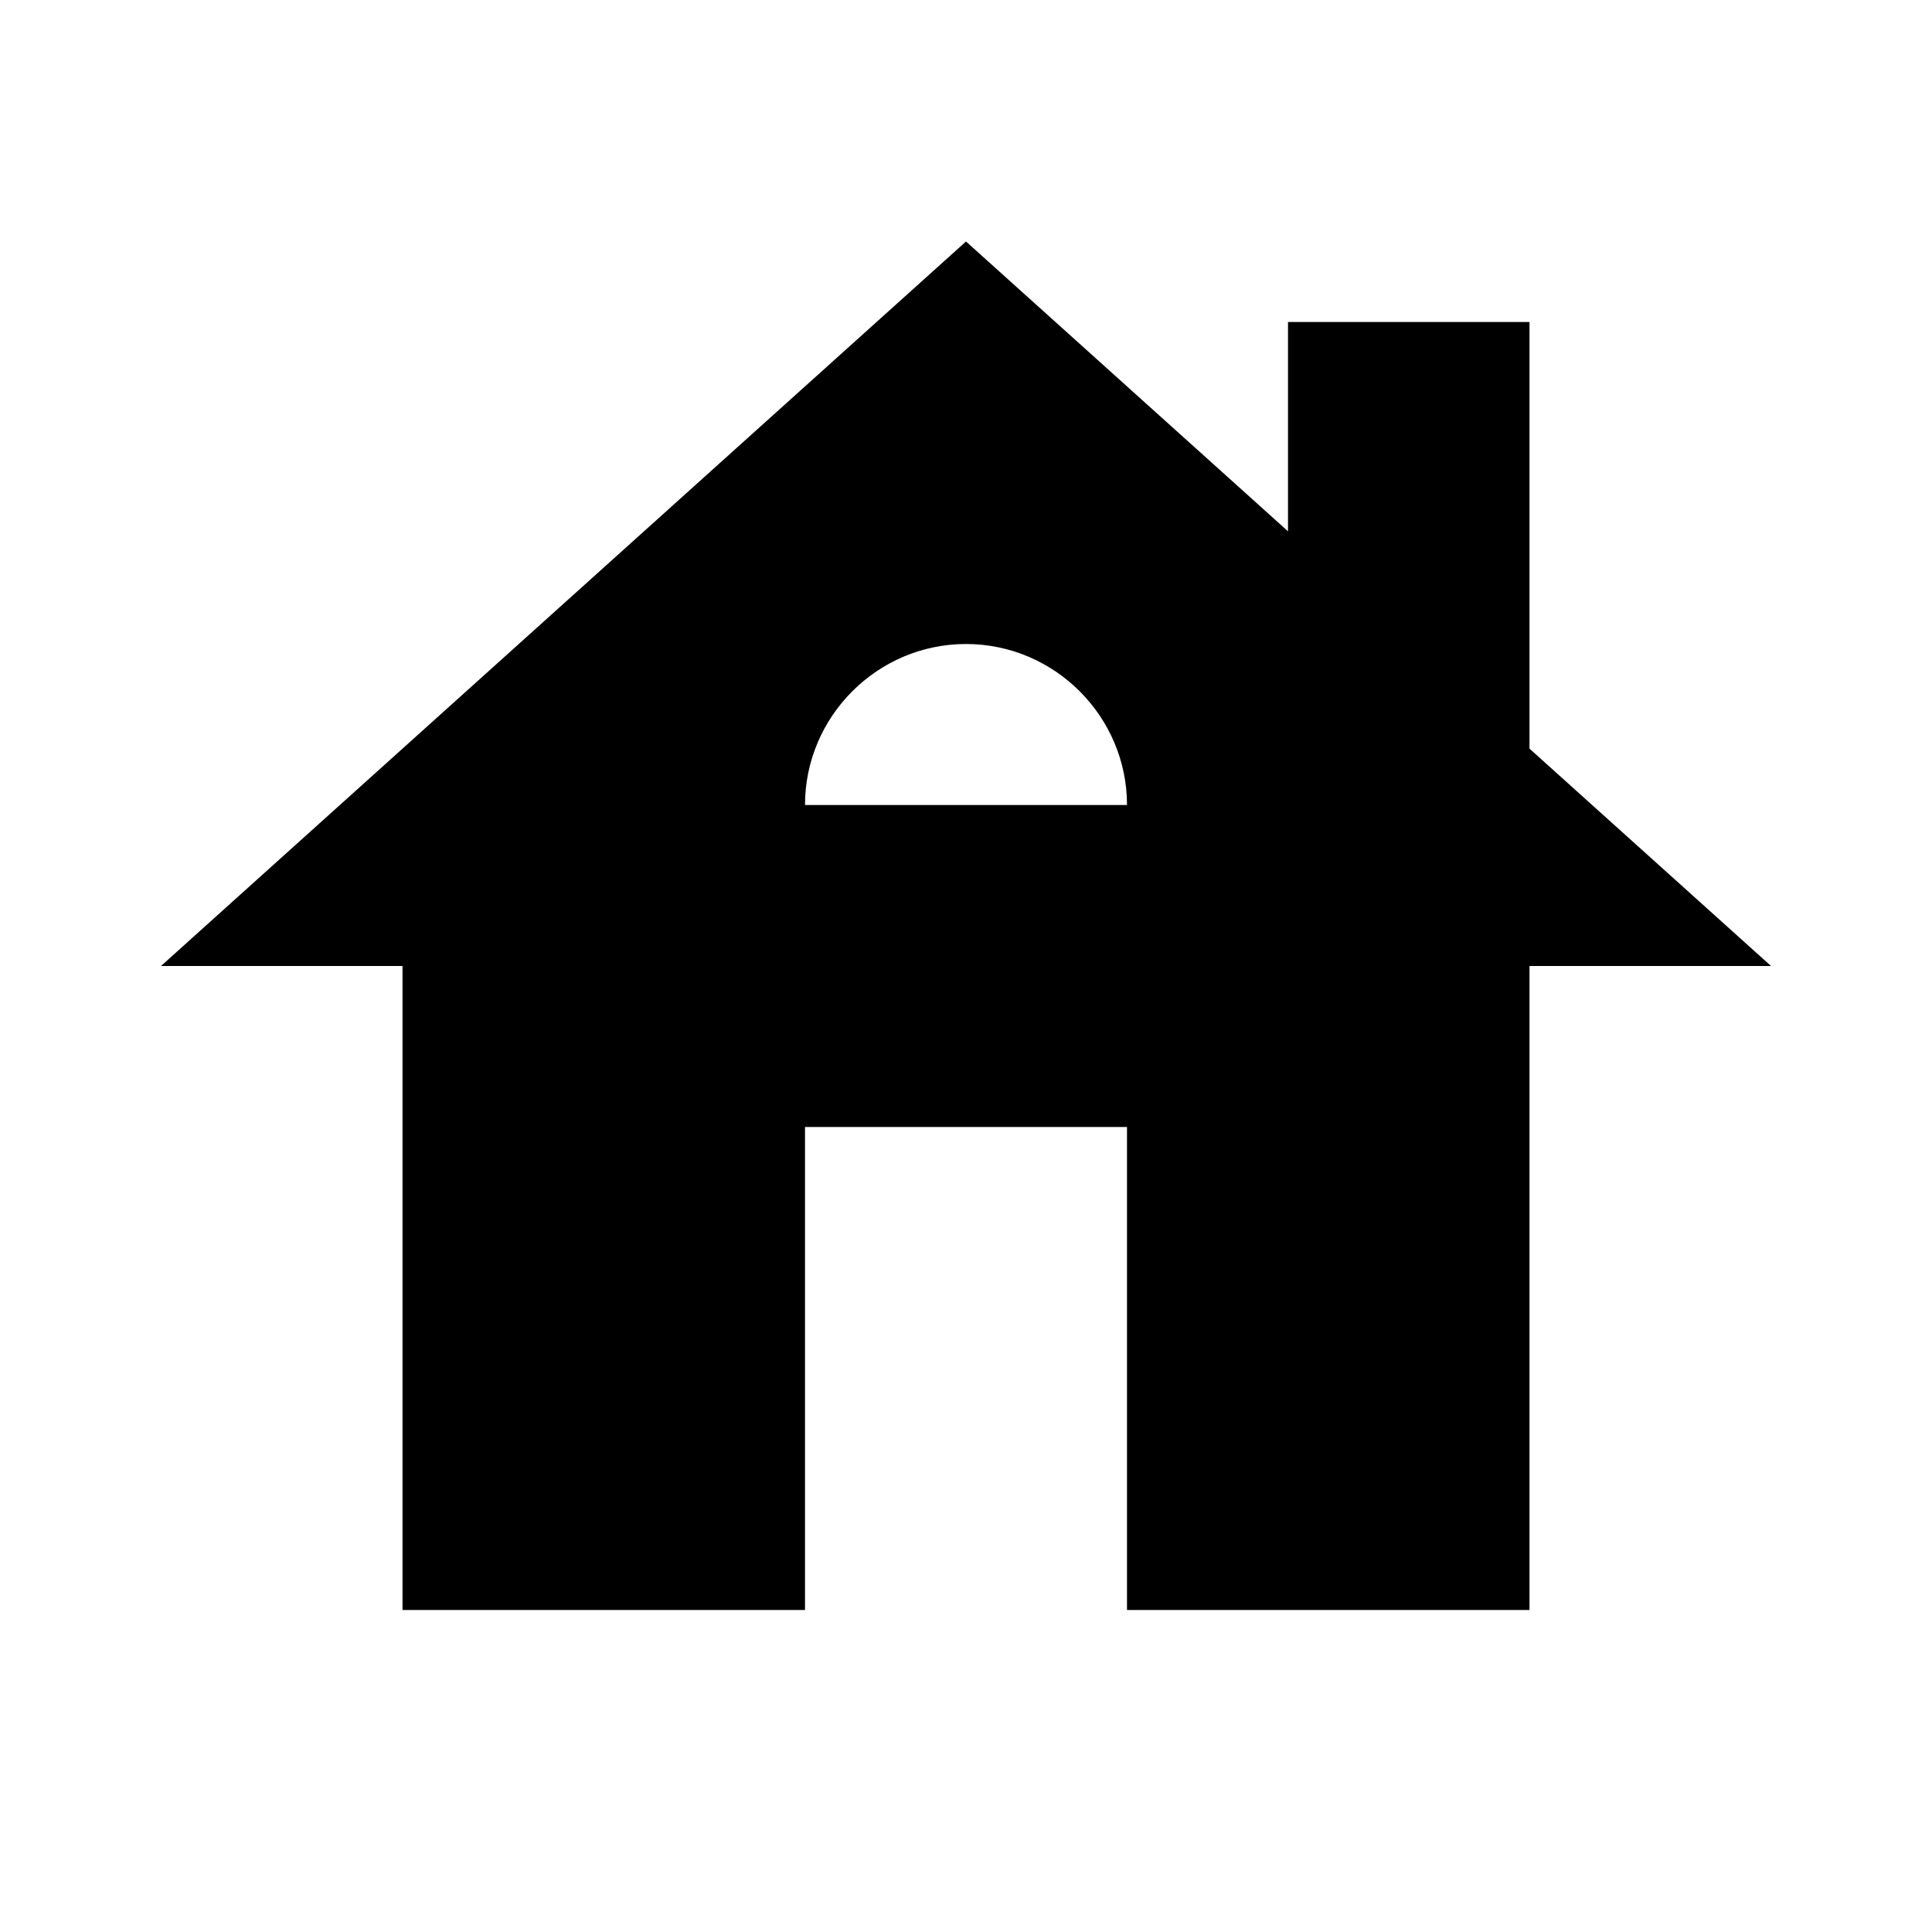
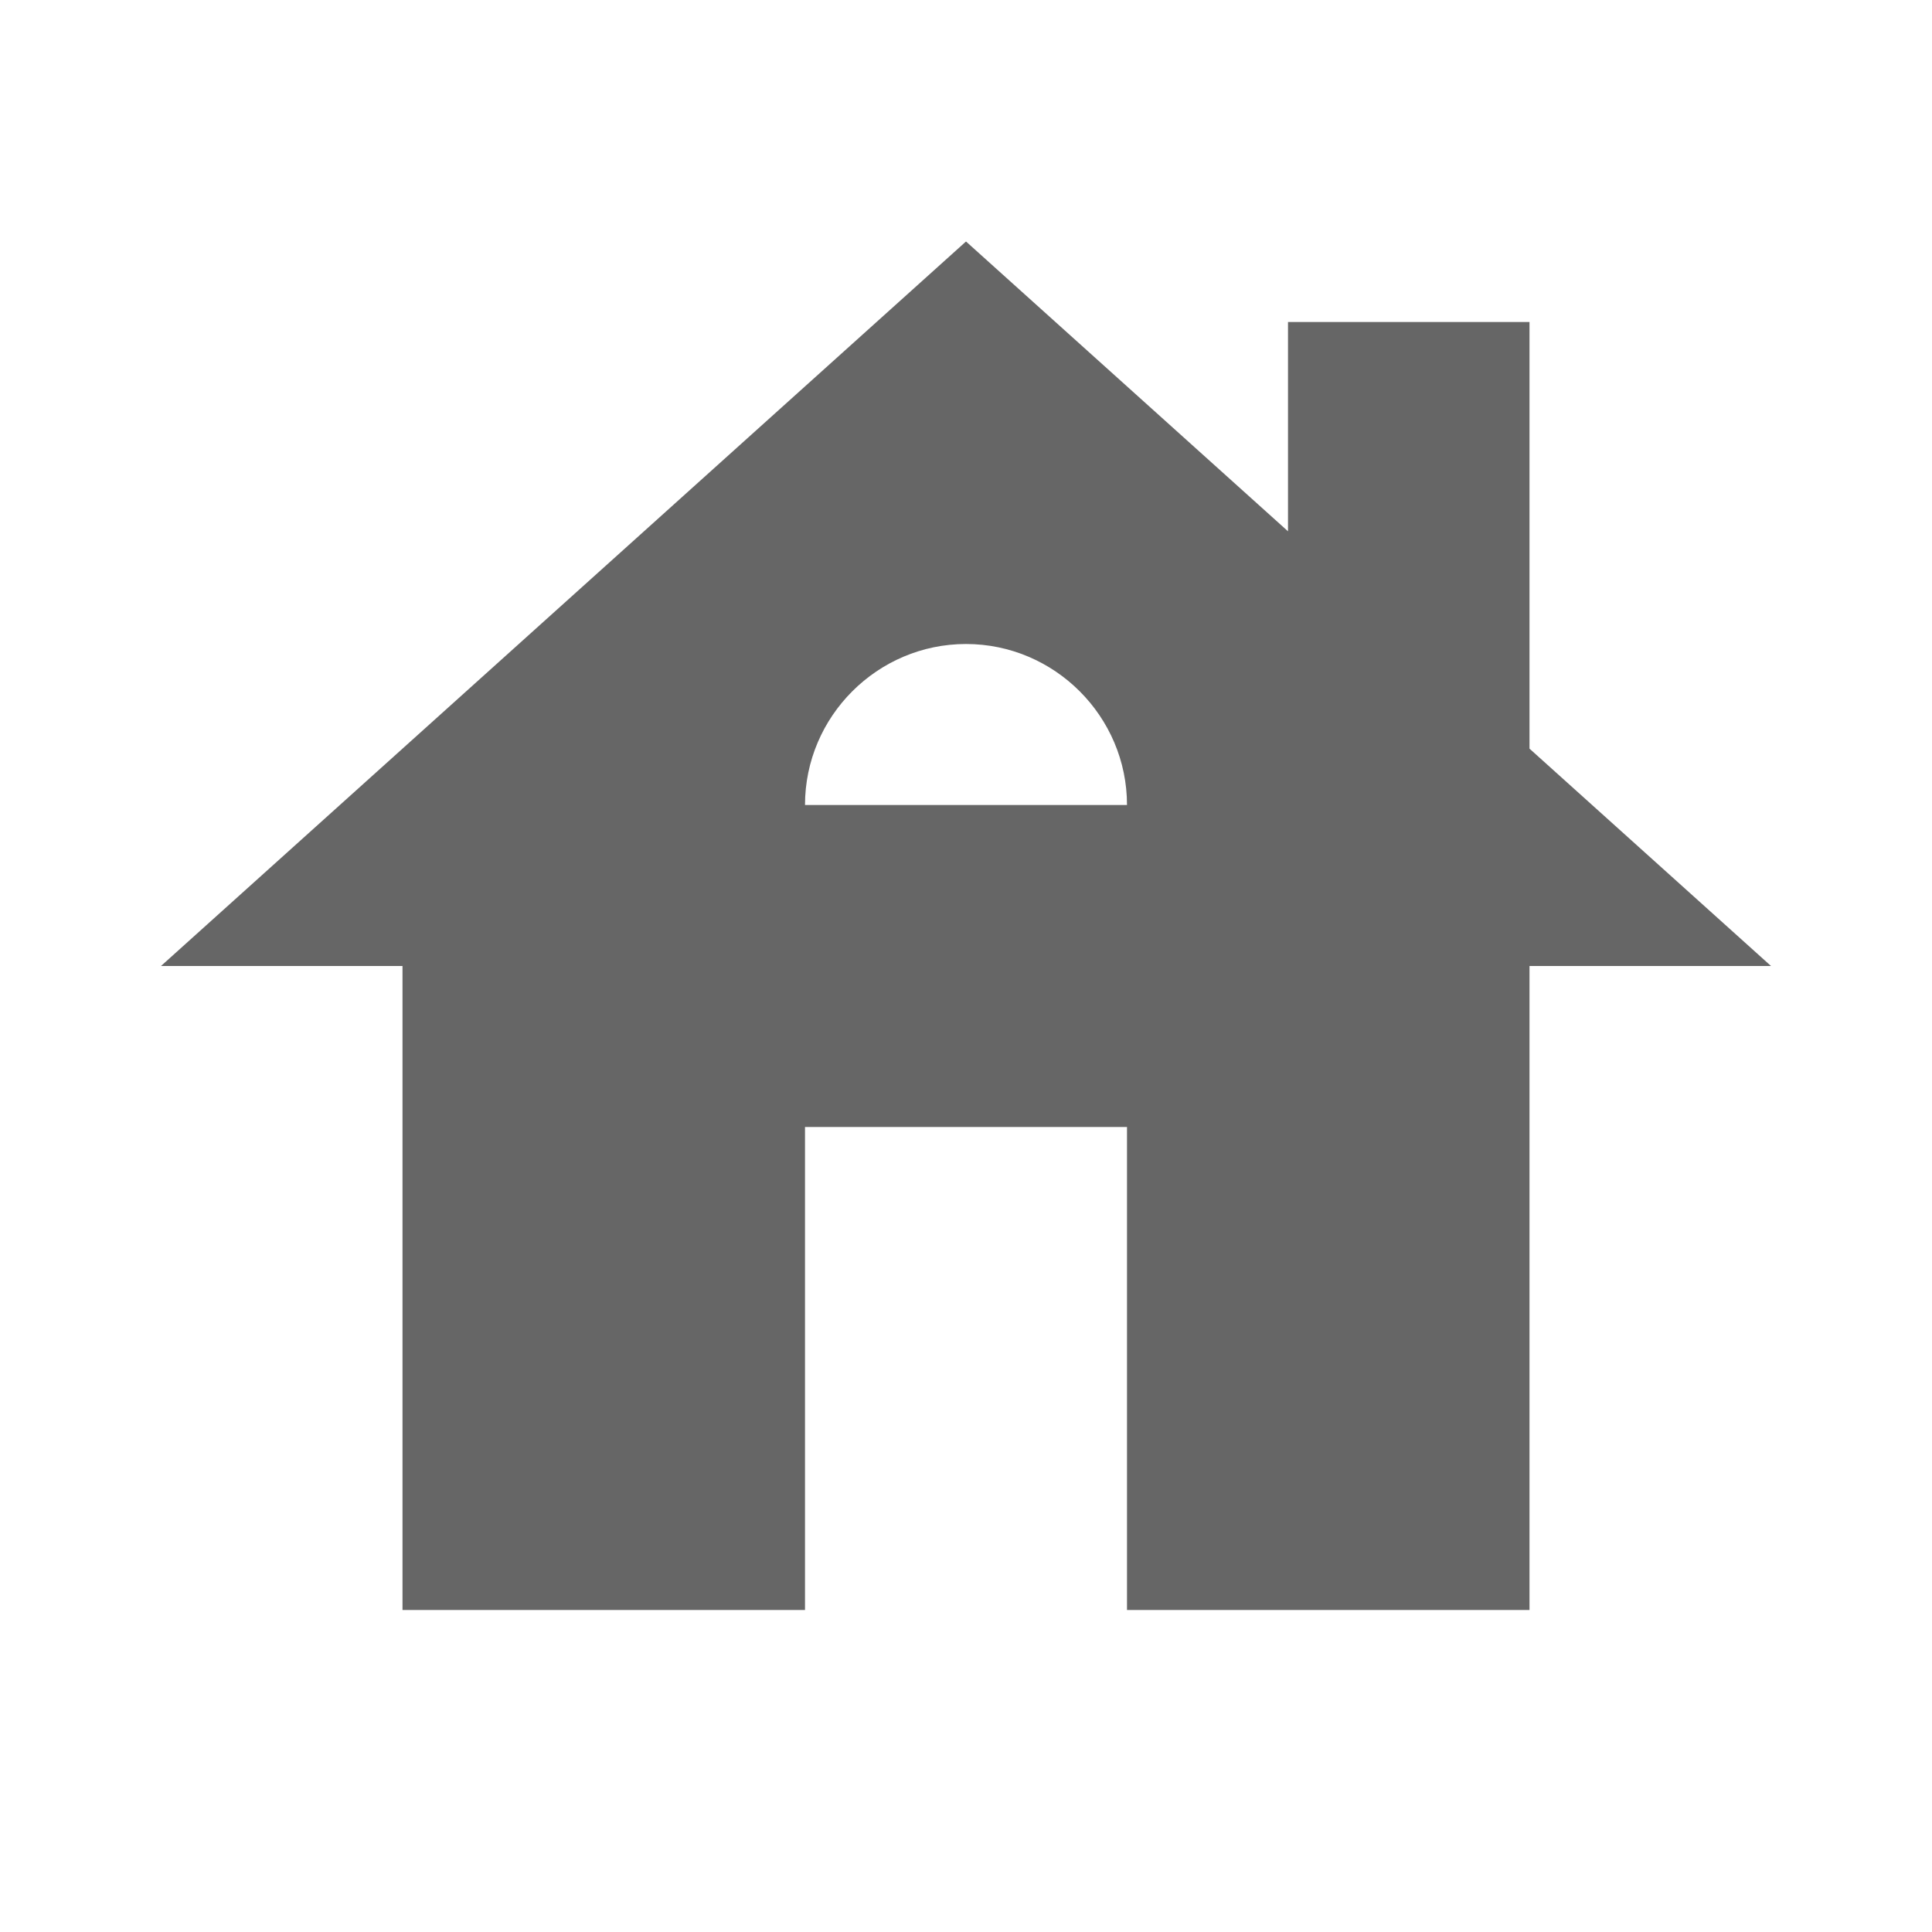
<svg xmlns="http://www.w3.org/2000/svg" width="1em" height="1em" viewBox="0 0 24 24">
-   <path fill="currentColor" d="M19 9.3V4h-3v2.6L12 3L2 12h3v8h5v-6h4v6h5v-8h3l-3-2.7zm-9 .7c0-1.1.9-2 2-2s2 .9 2 2h-4z" />
+   <path fill="#666666" d="M19 9.3V4h-3v2.6L12 3L2 12h3v8h5v-6h4v6h5v-8h3l-3-2.7zm-9 .7c0-1.1.9-2 2-2s2 .9 2 2h-4z" />
</svg>
